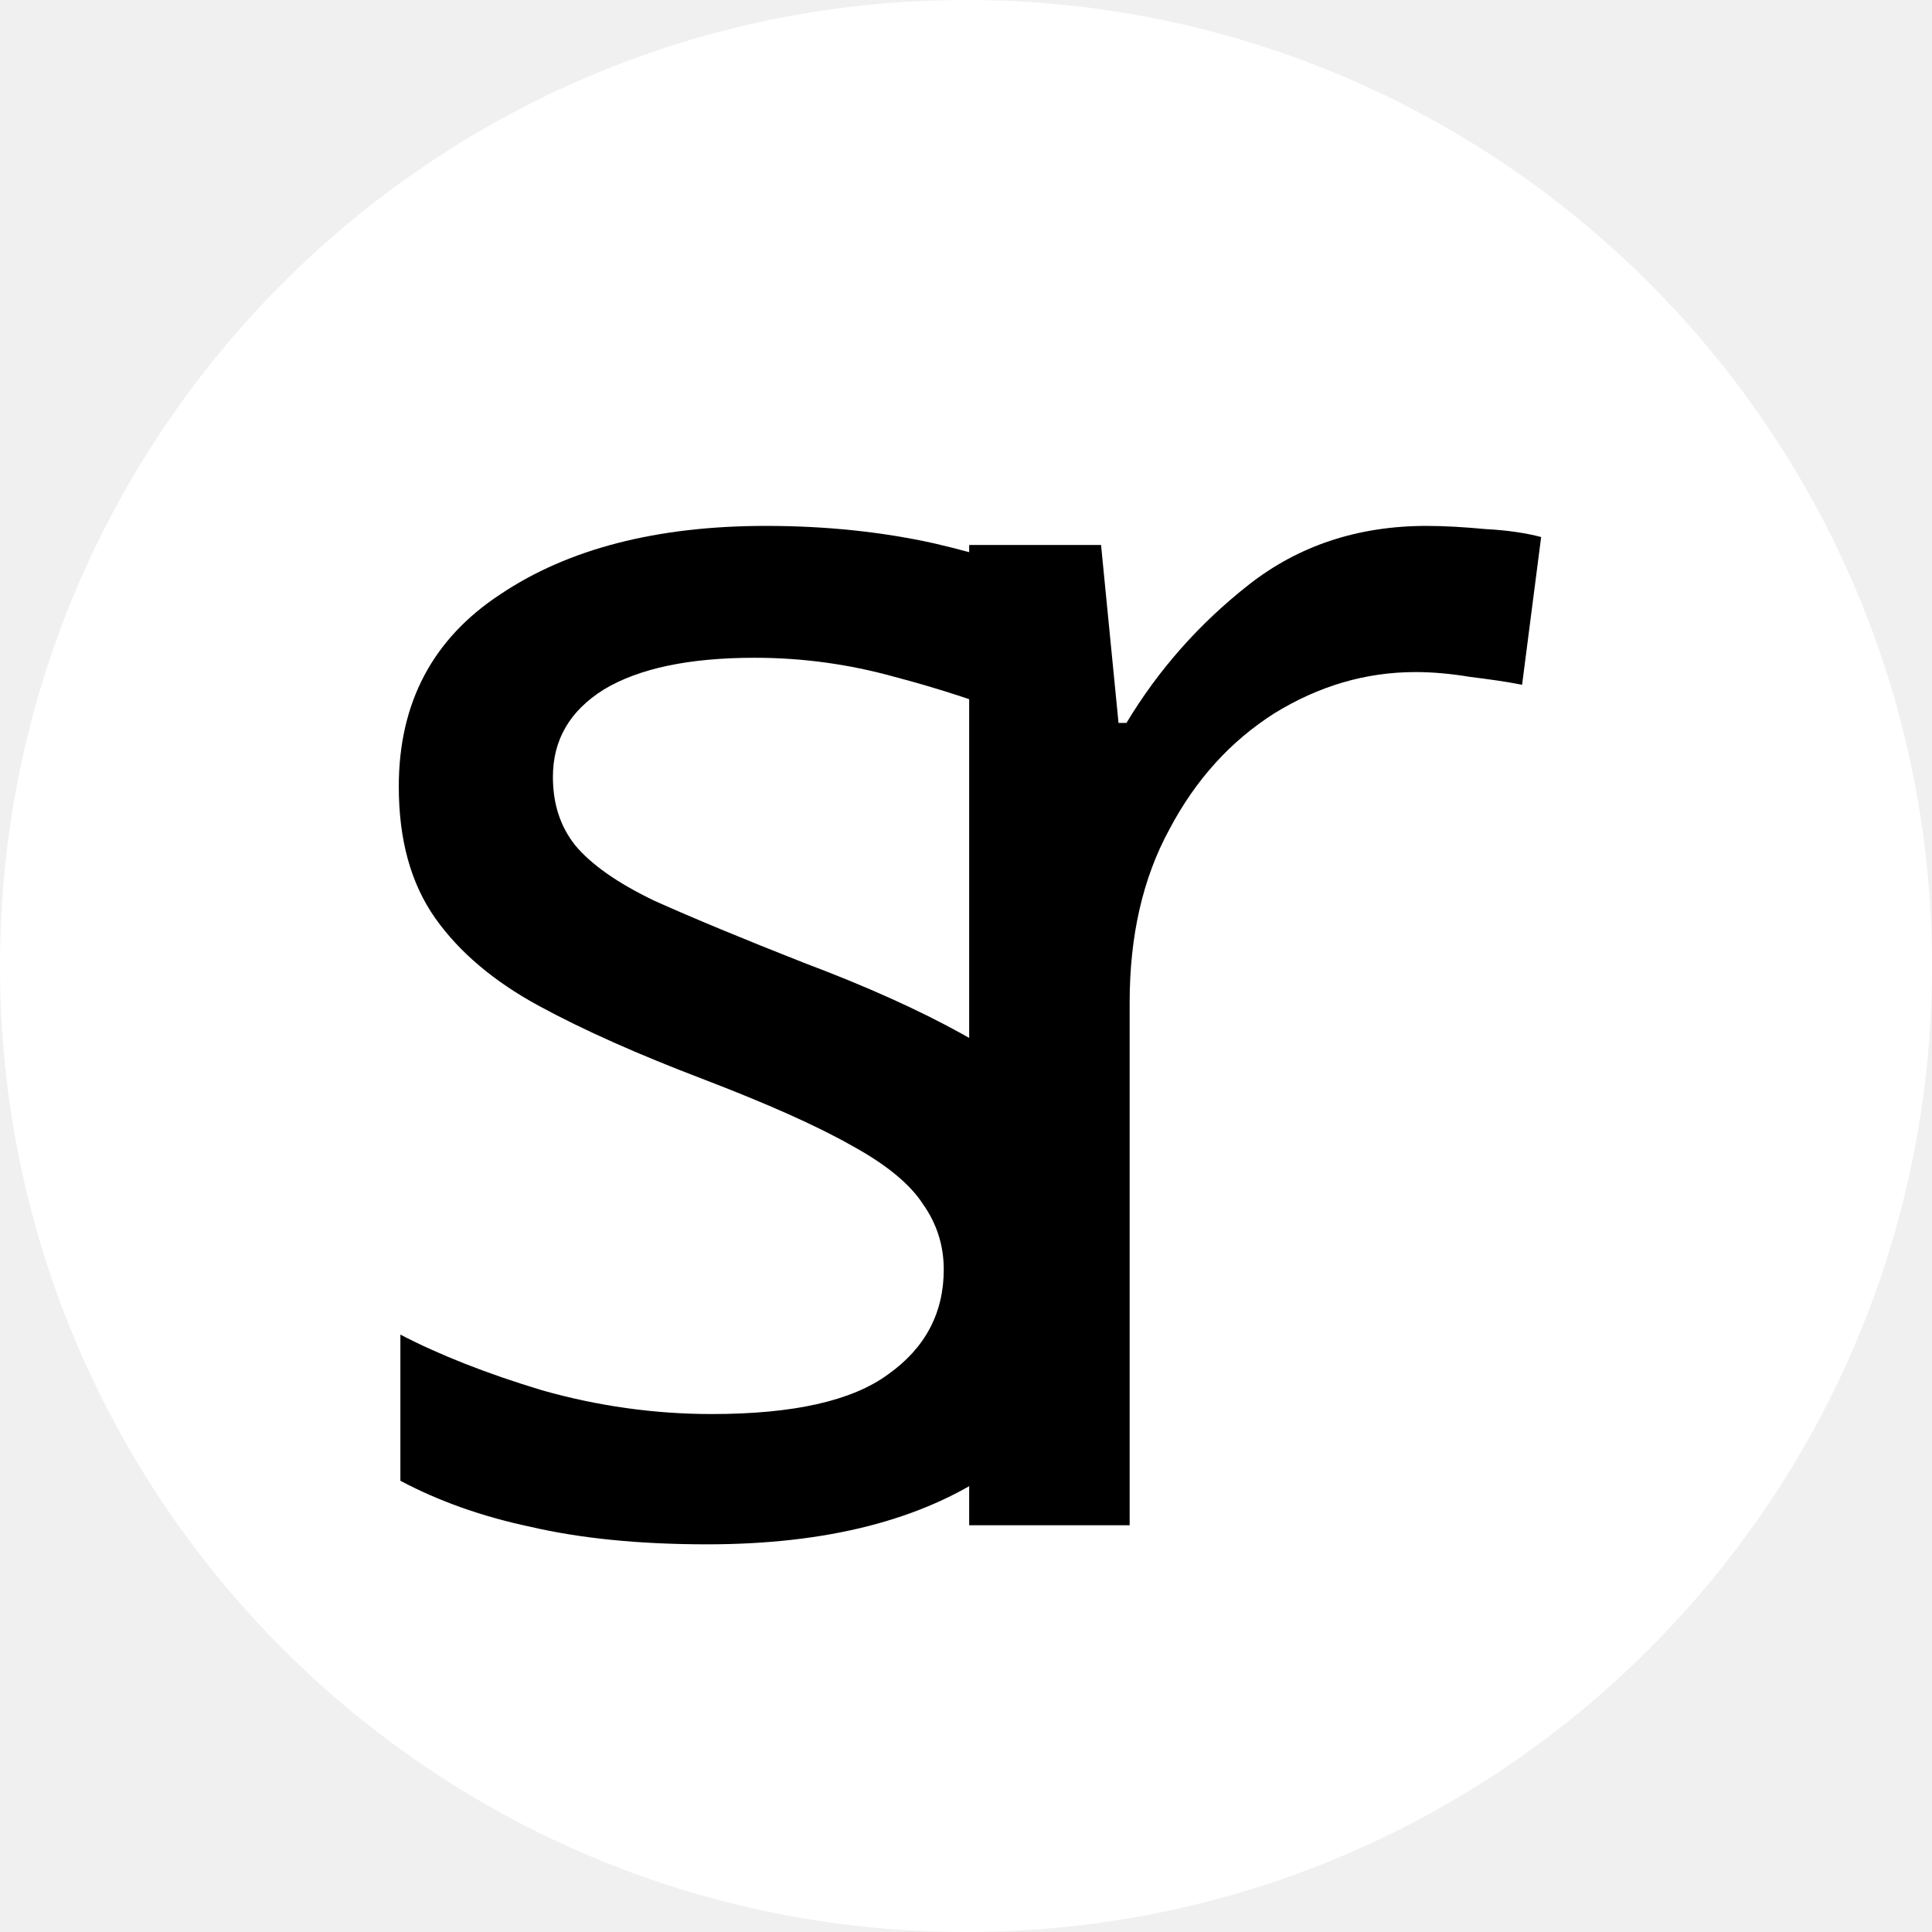
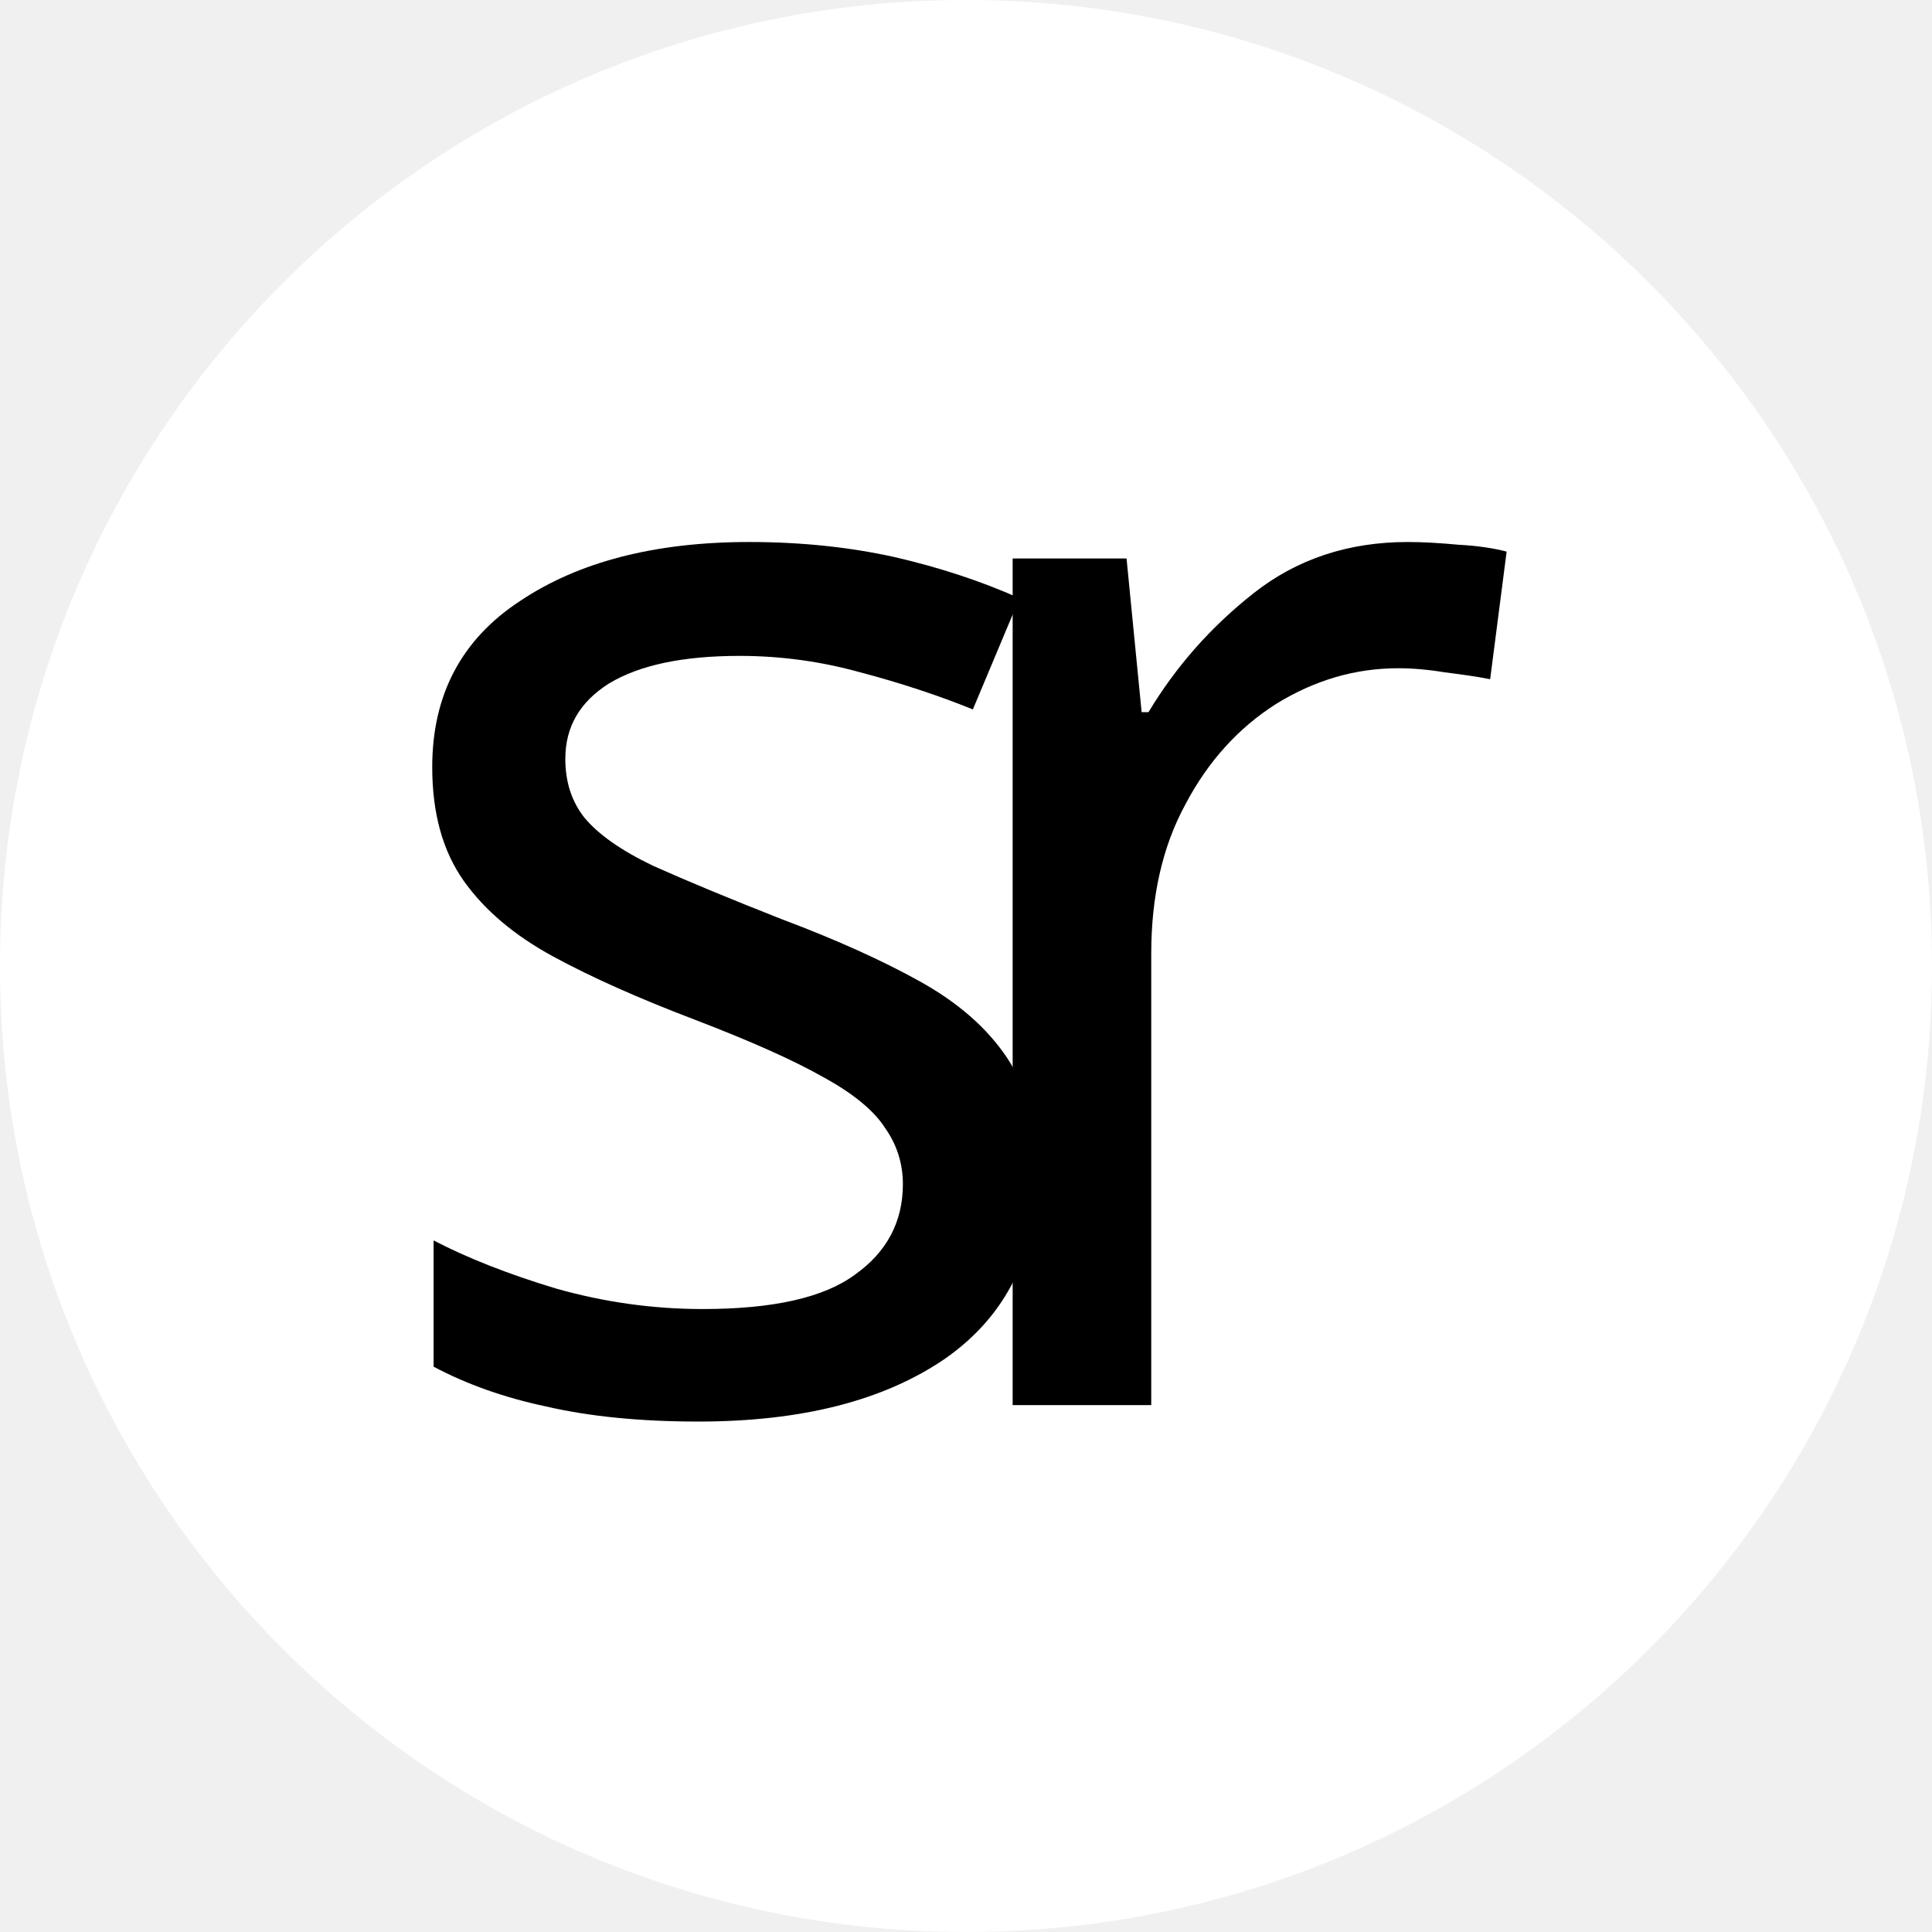
- <svg xmlns="http://www.w3.org/2000/svg" version="1.0" width="19" height="19">
-   <circle cx="9.5" cy="9.5" r="9.5" fill="white" />
-   <text x="3" y="15" font-size="18" font-family="sans">s</text>
-   <text x="8" y="15" font-size="18" font-family="sans">r</text>
+ <svg xmlns="http://www.w3.org/2000/svg" version="1.0" width="22" height="22">
+   <circle cx="11" cy="11" r="11" fill="white" />
+   <text x="4" y="16" font-size="18" font-family="sans">s</text>
+   <text x="10" y="16" font-size="18" font-family="sans">r</text>
</svg>
